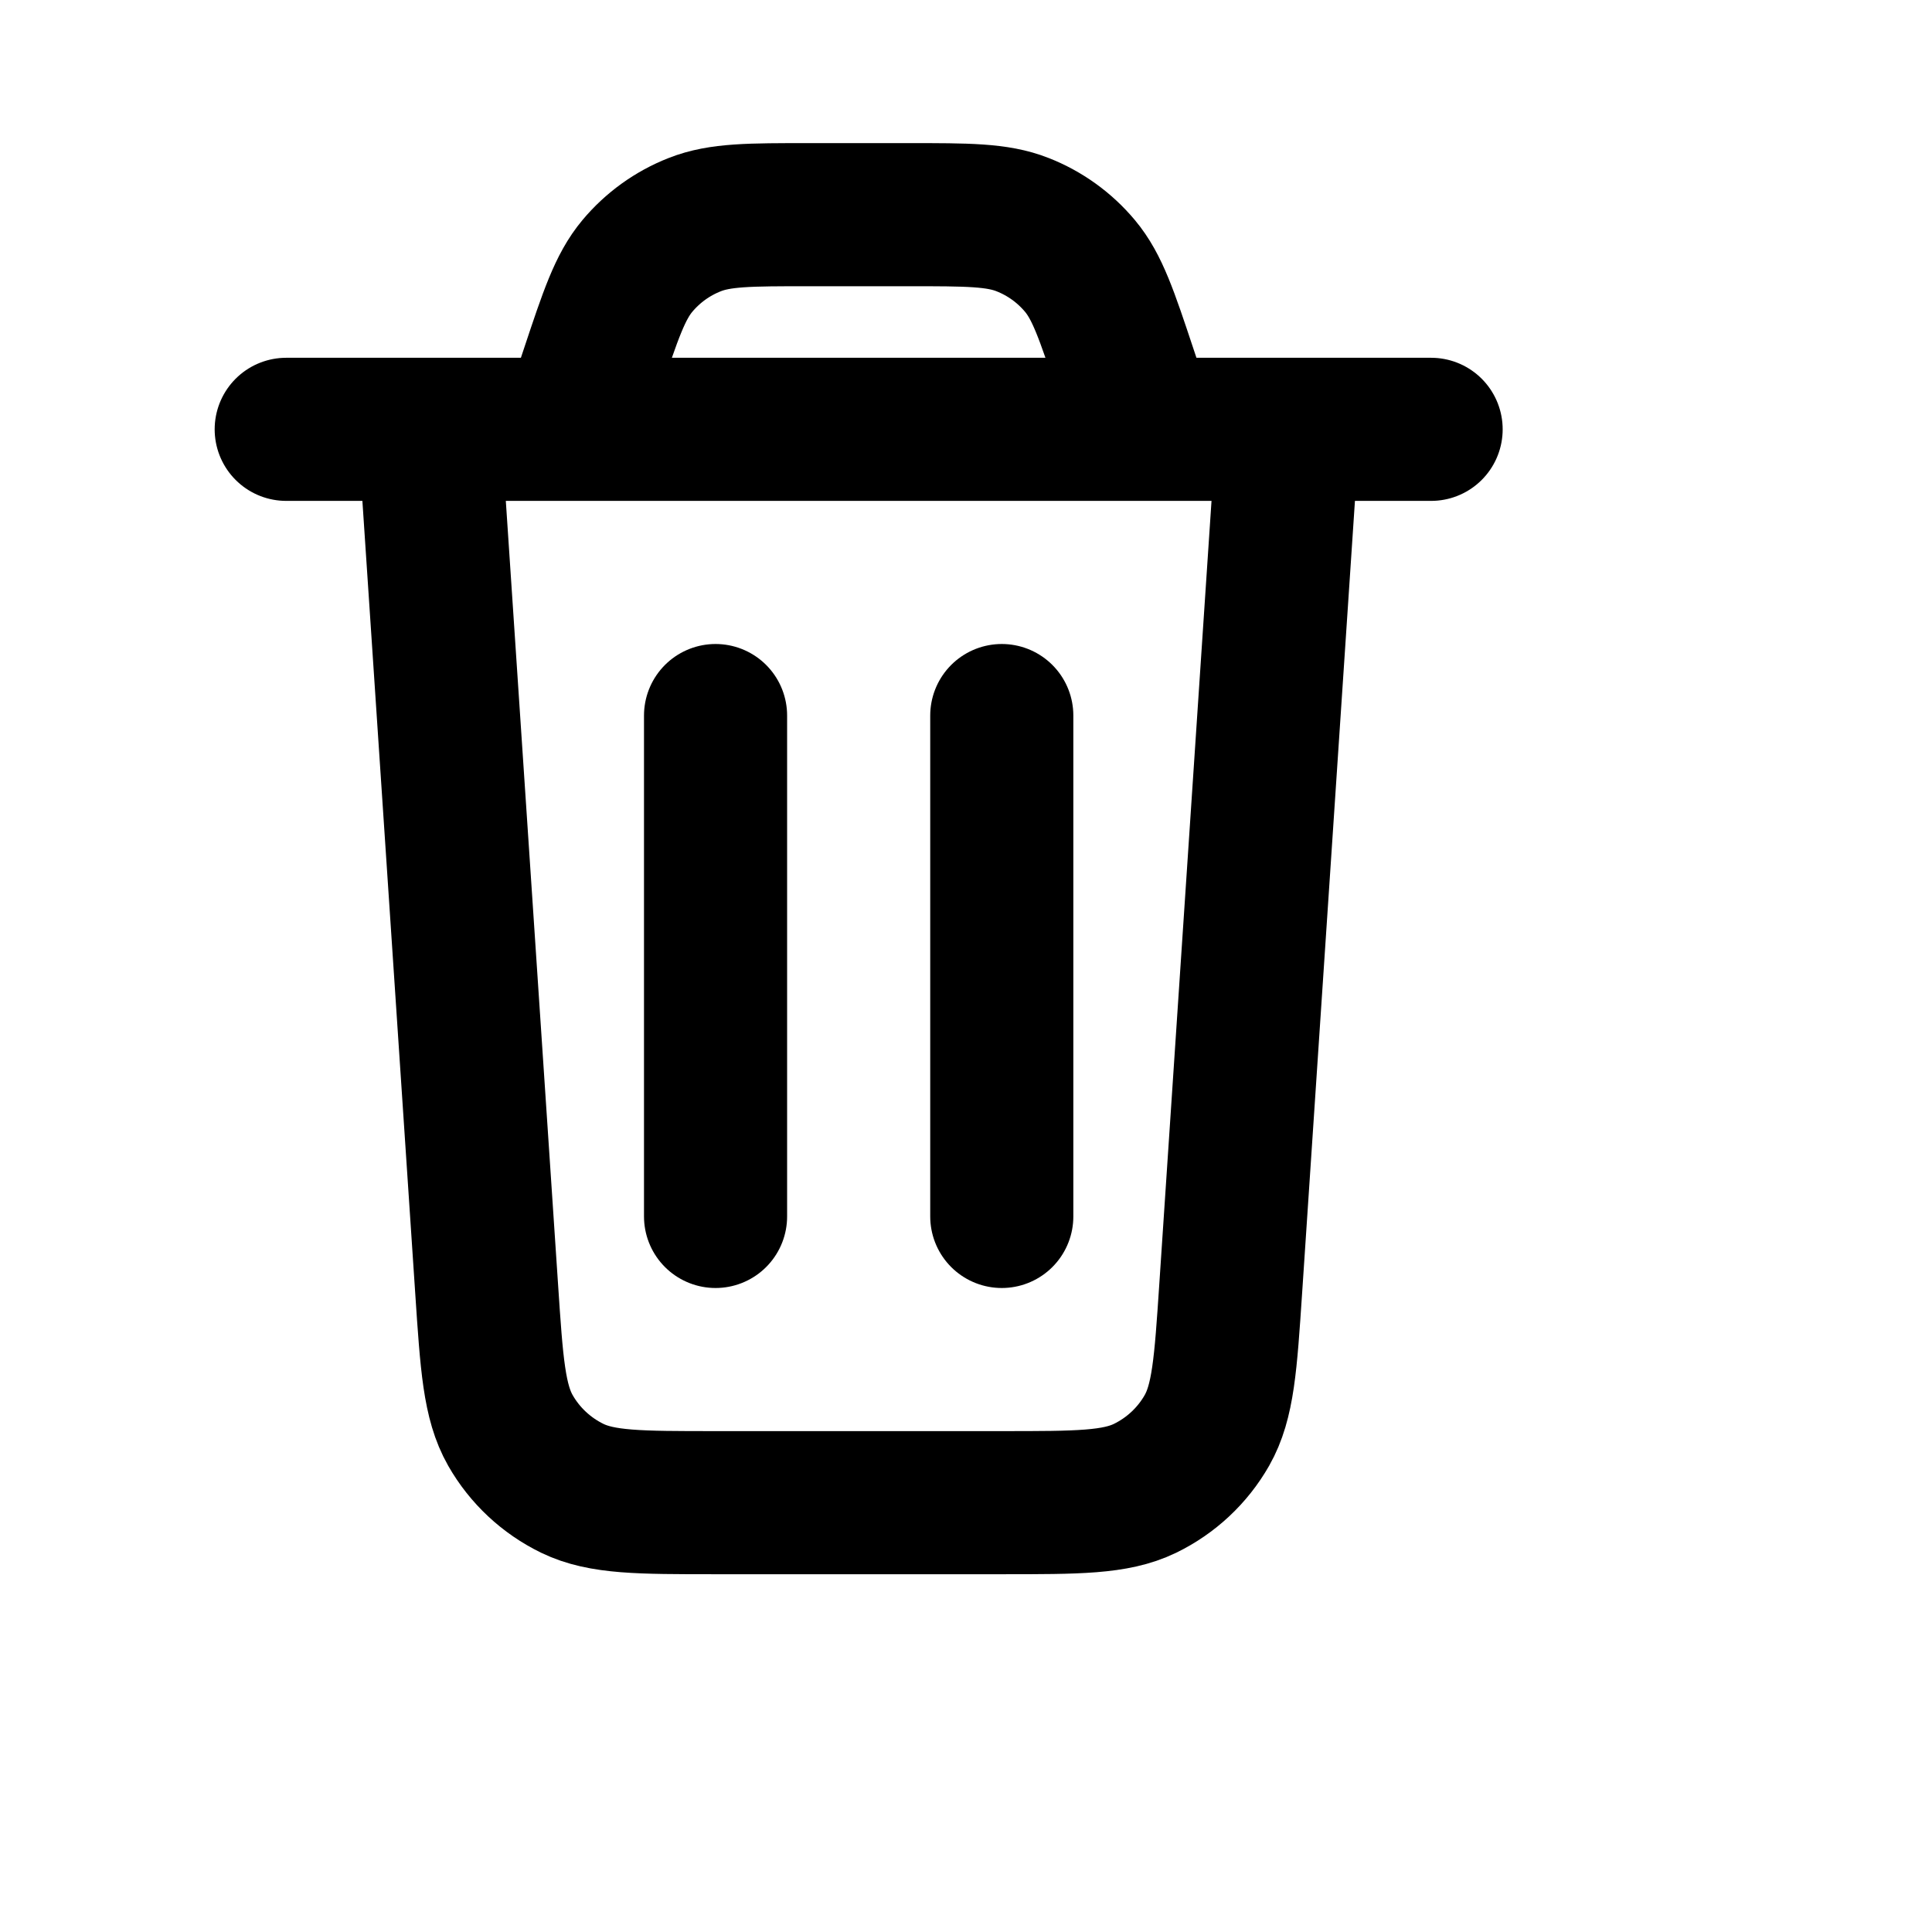
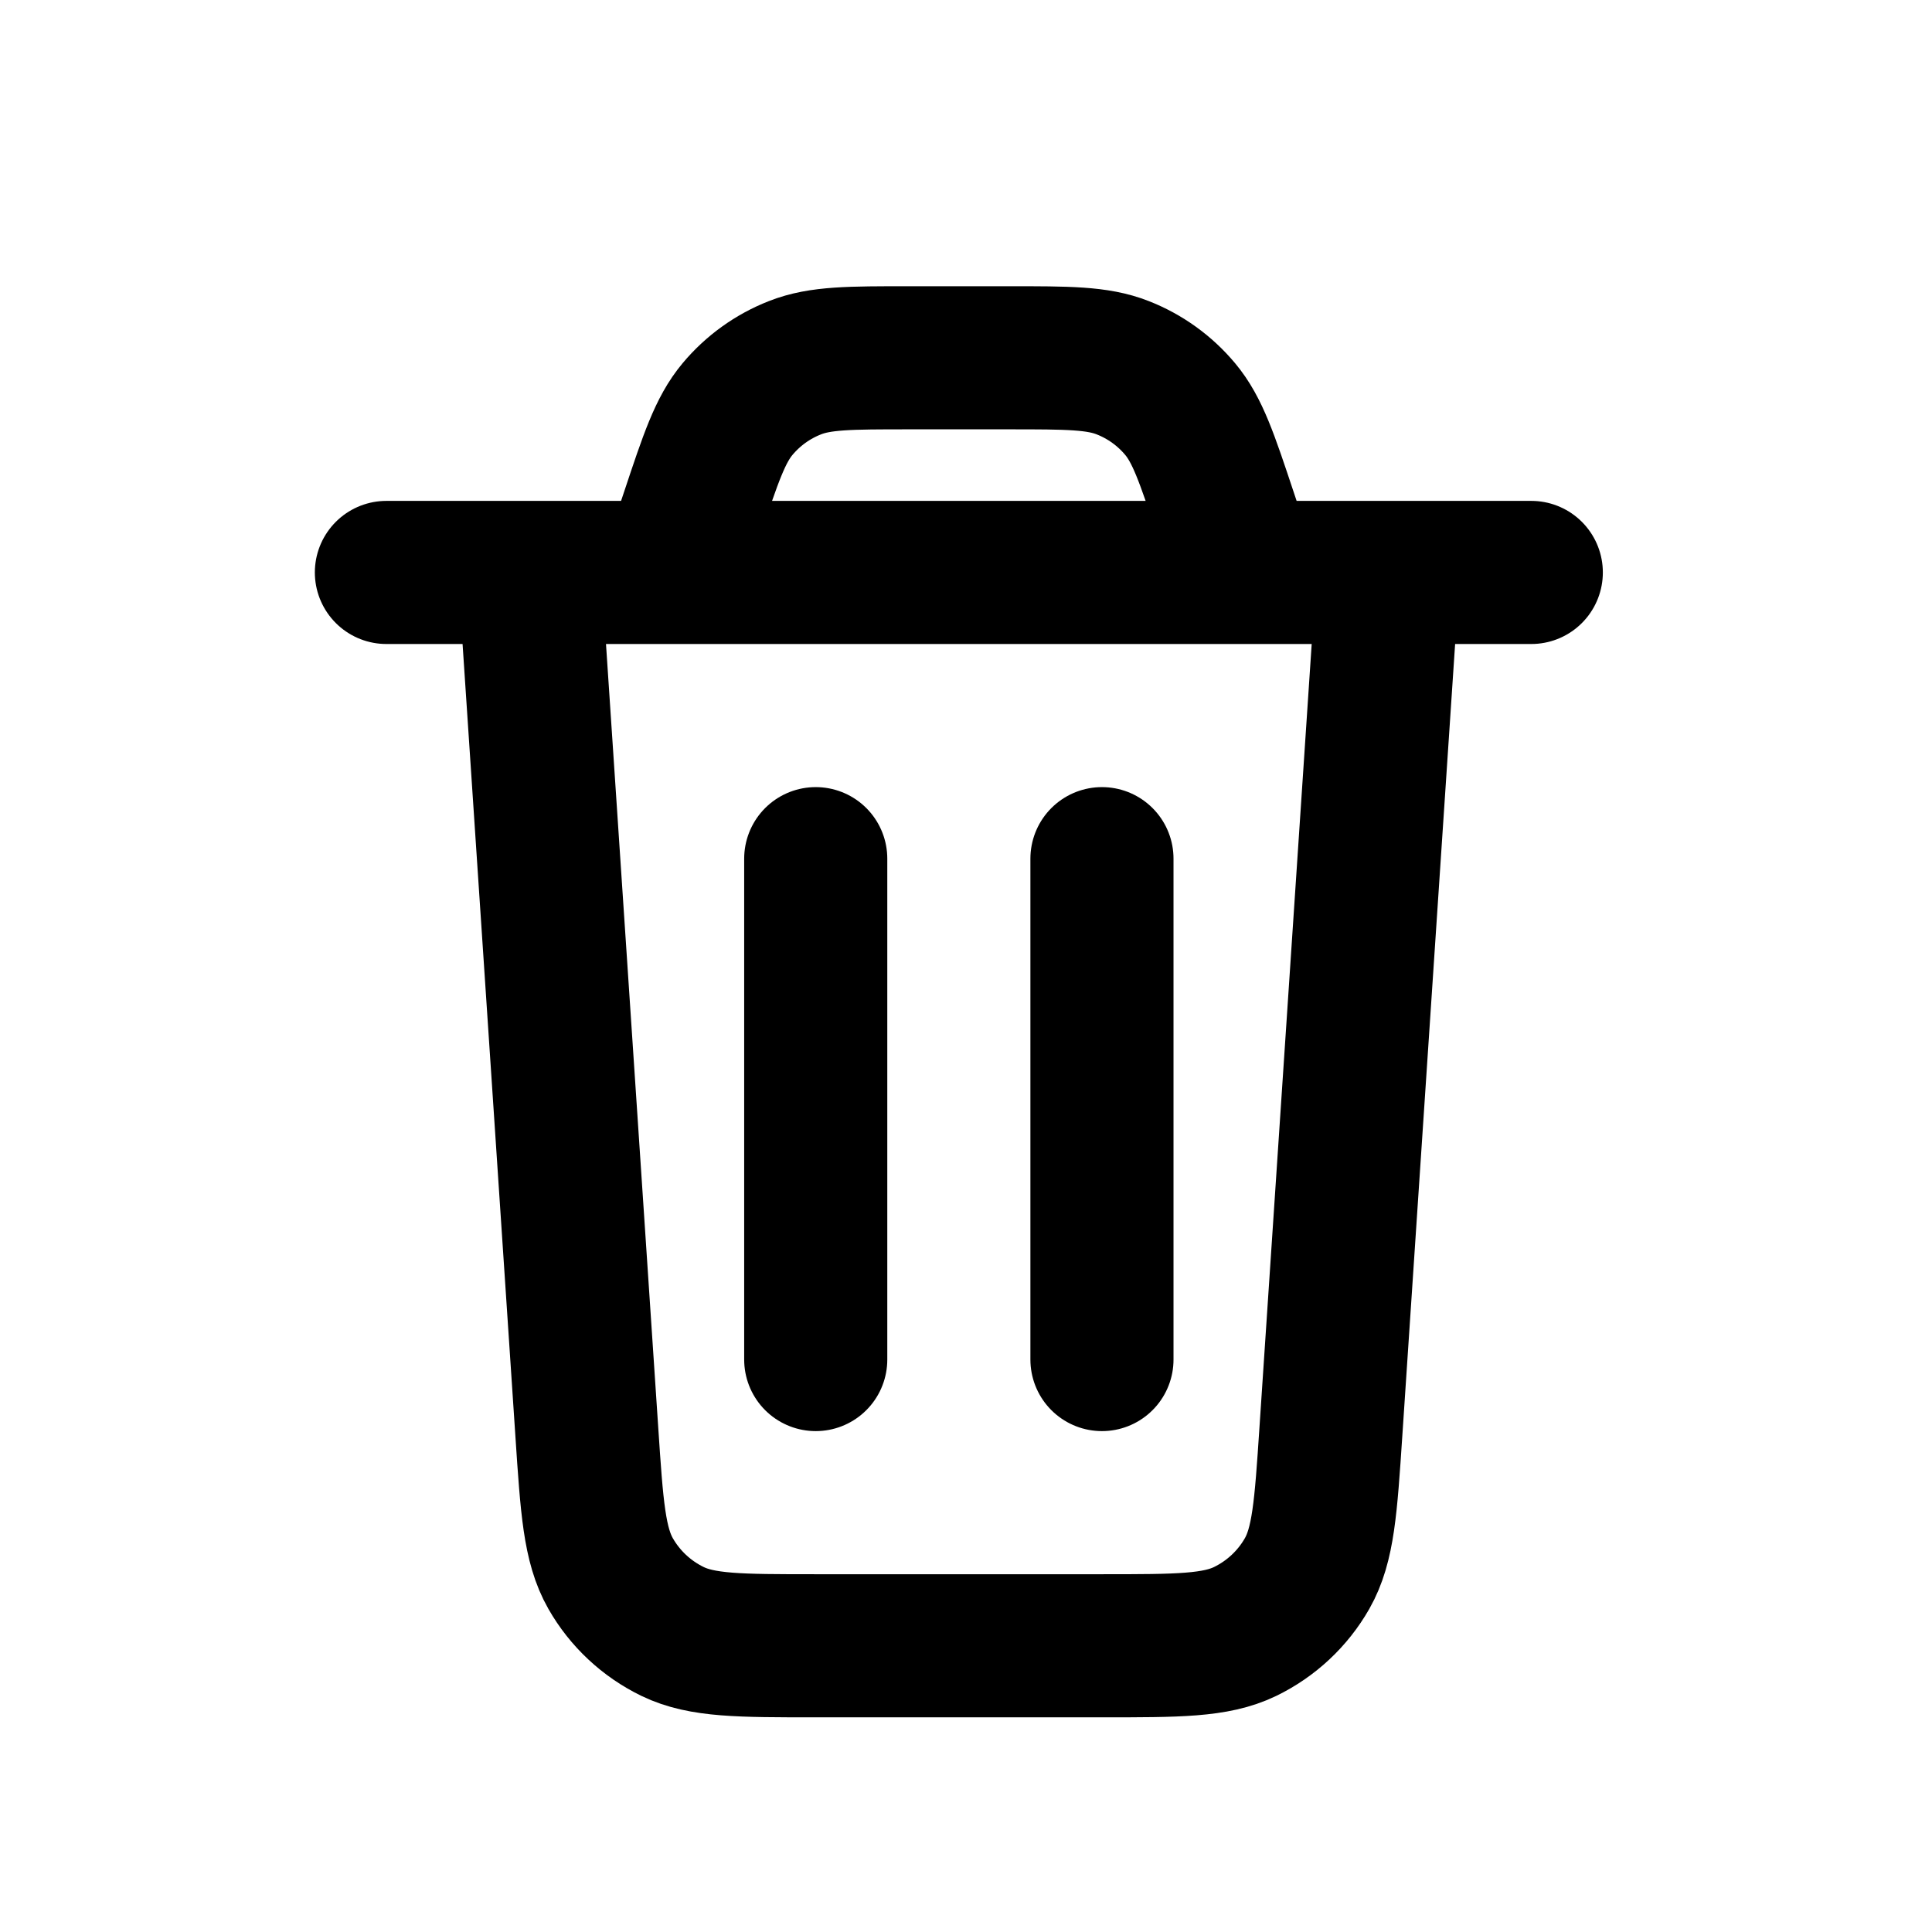
- <svg xmlns="http://www.w3.org/2000/svg" width="800px" height="800px" viewBox="0 0 27 27" fill="none">
+ <svg xmlns="http://www.w3.org/2000/svg" width="800px" height="800px" viewBox="-1.4 -1 27 25" fill="none">
  <path d="M18 6L17.199 18.013C17.129 19.065 17.094 19.591 16.867 19.99C16.667 20.341 16.365 20.623 16.001 20.8C15.588 21 15.061 21 14.006 21H9.994C8.939 21 8.412 21 7.999 20.8C7.635 20.623 7.333 20.341 7.133 19.99C6.906 19.591 6.871 19.065 6.801 18.013L6 6M4 6H20M16 6L15.729 5.188C15.467 4.401 15.336 4.008 15.093 3.717C14.878 3.46 14.602 3.261 14.29 3.139C13.938 3 13.523 3 12.694 3H11.306C10.477 3 10.062 3 9.71 3.139C9.398 3.261 9.122 3.46 8.907 3.717C8.664 4.008 8.533 4.401 8.271 5.188L8 6M14 10V17M10 10V17" stroke="#000000" stroke-width="2" stroke-linecap="round" stroke-linejoin="round" />
</svg>
